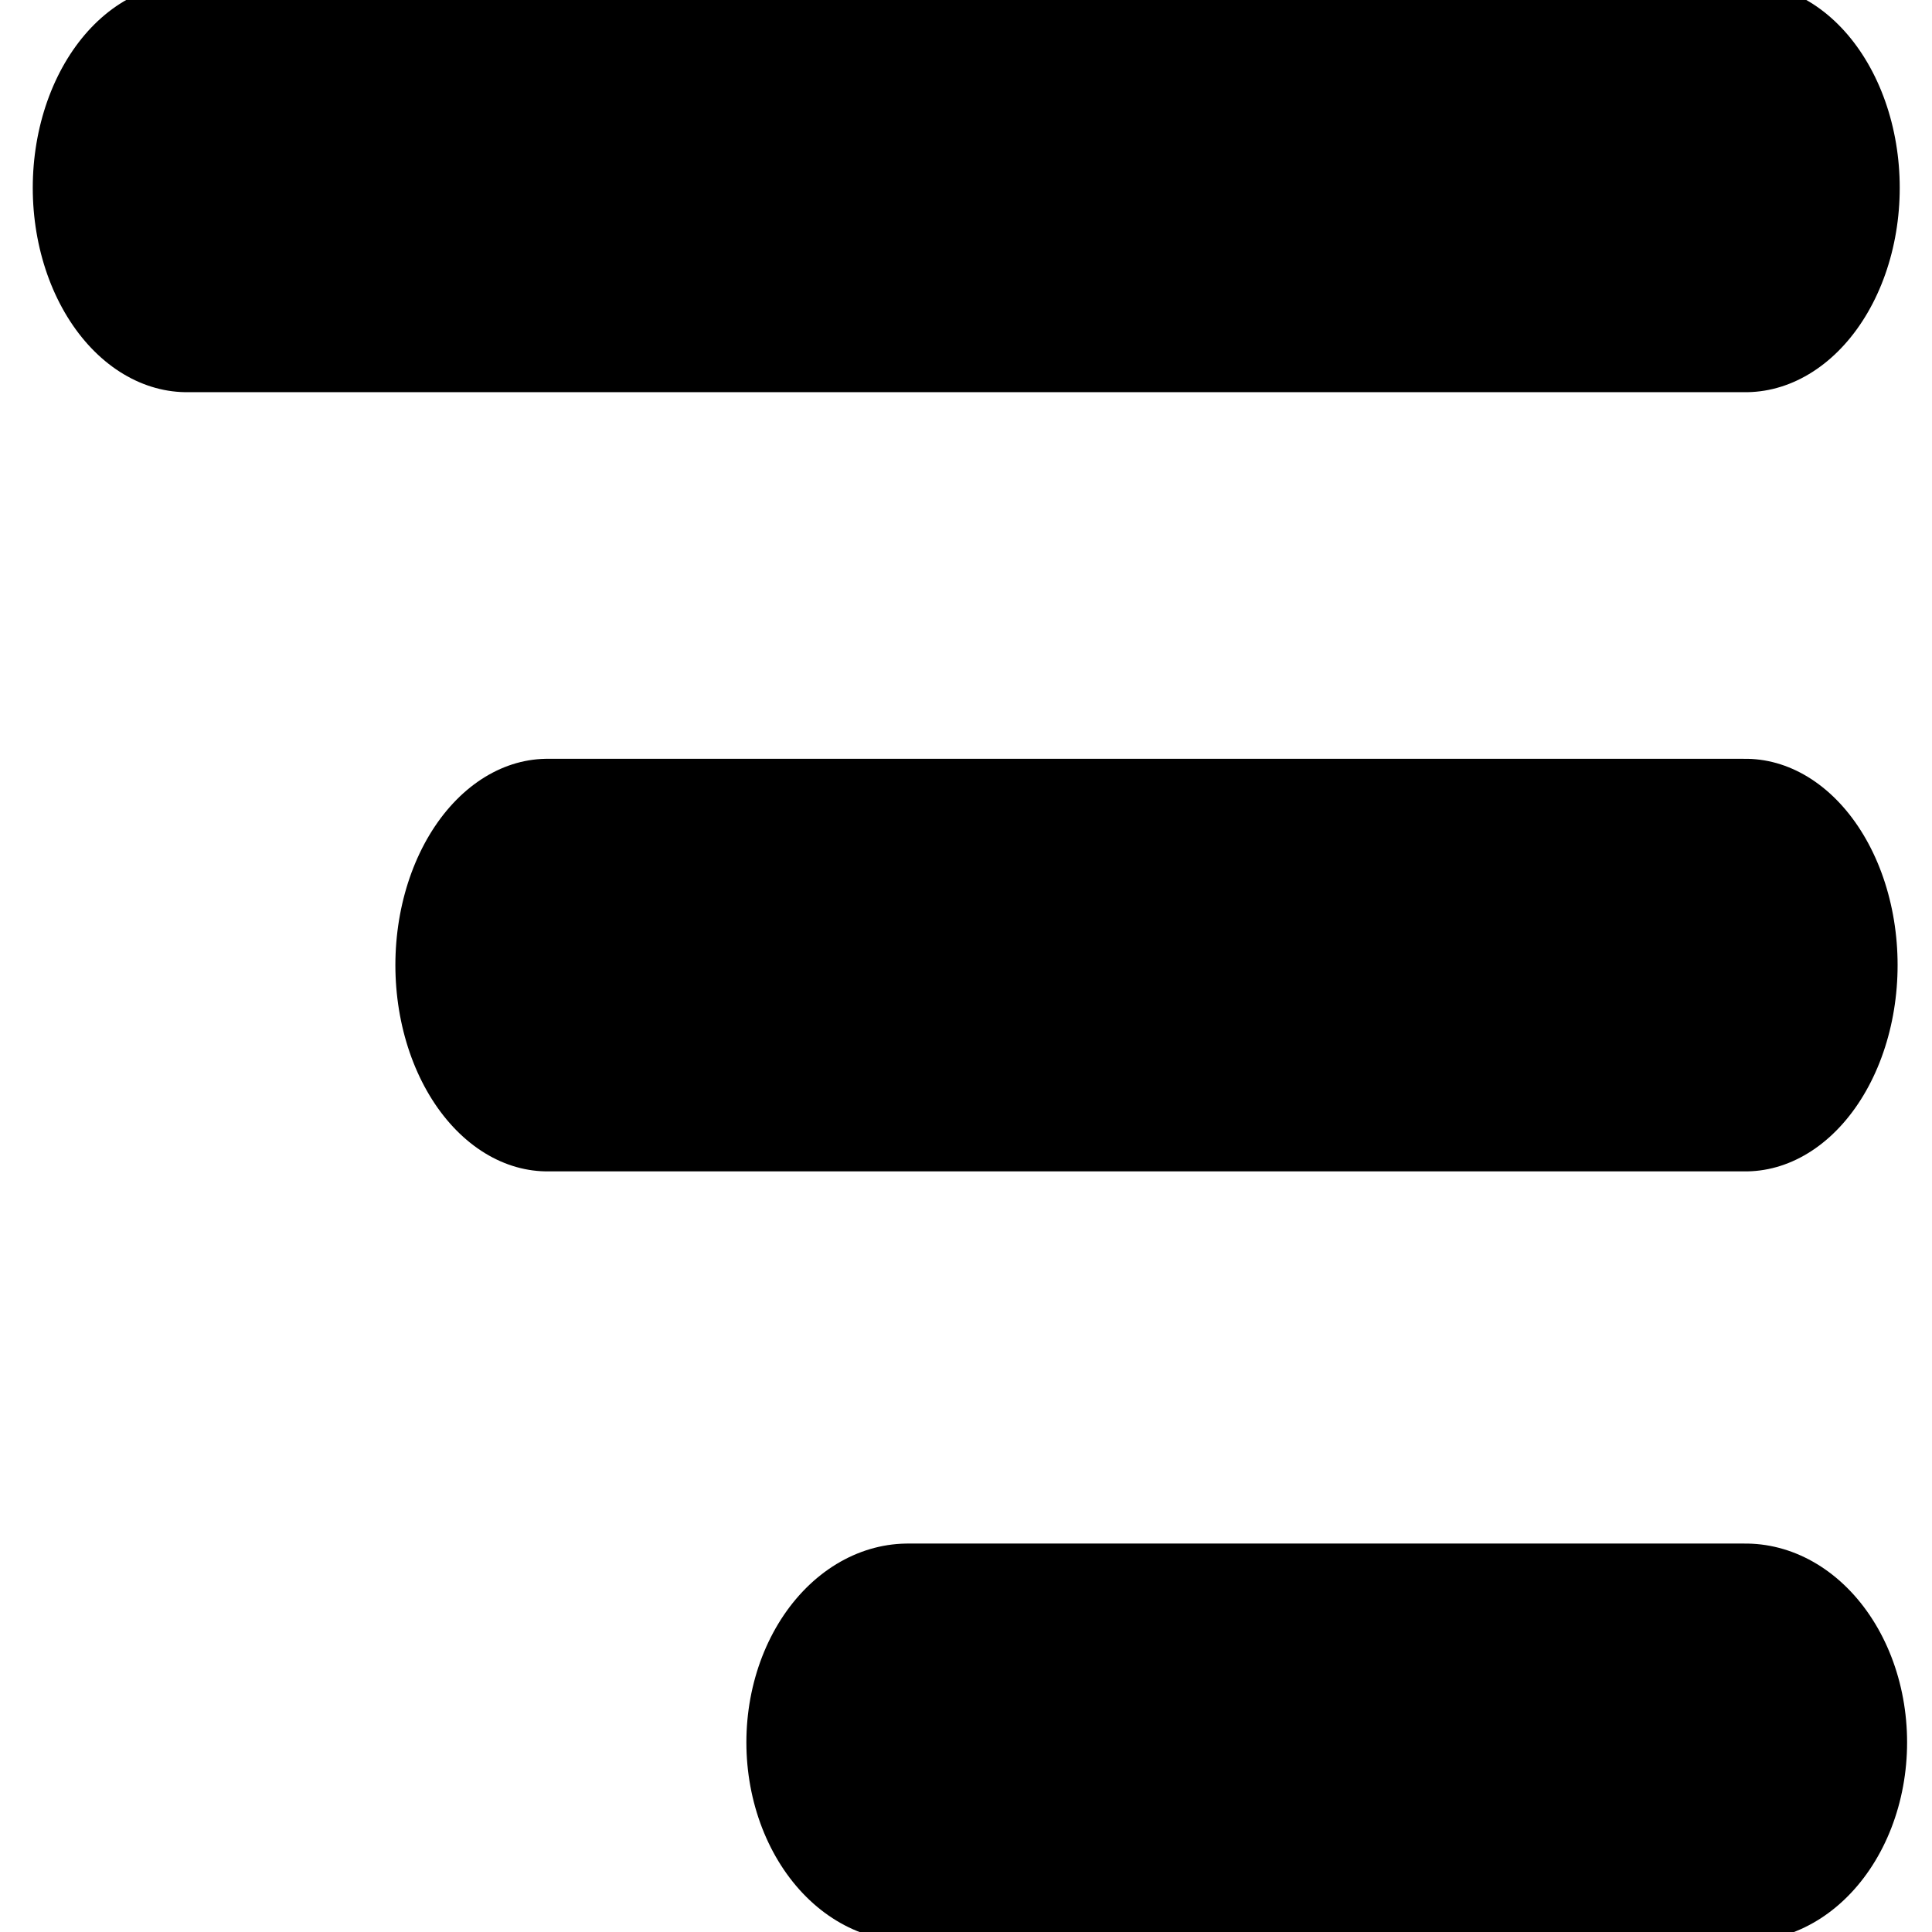
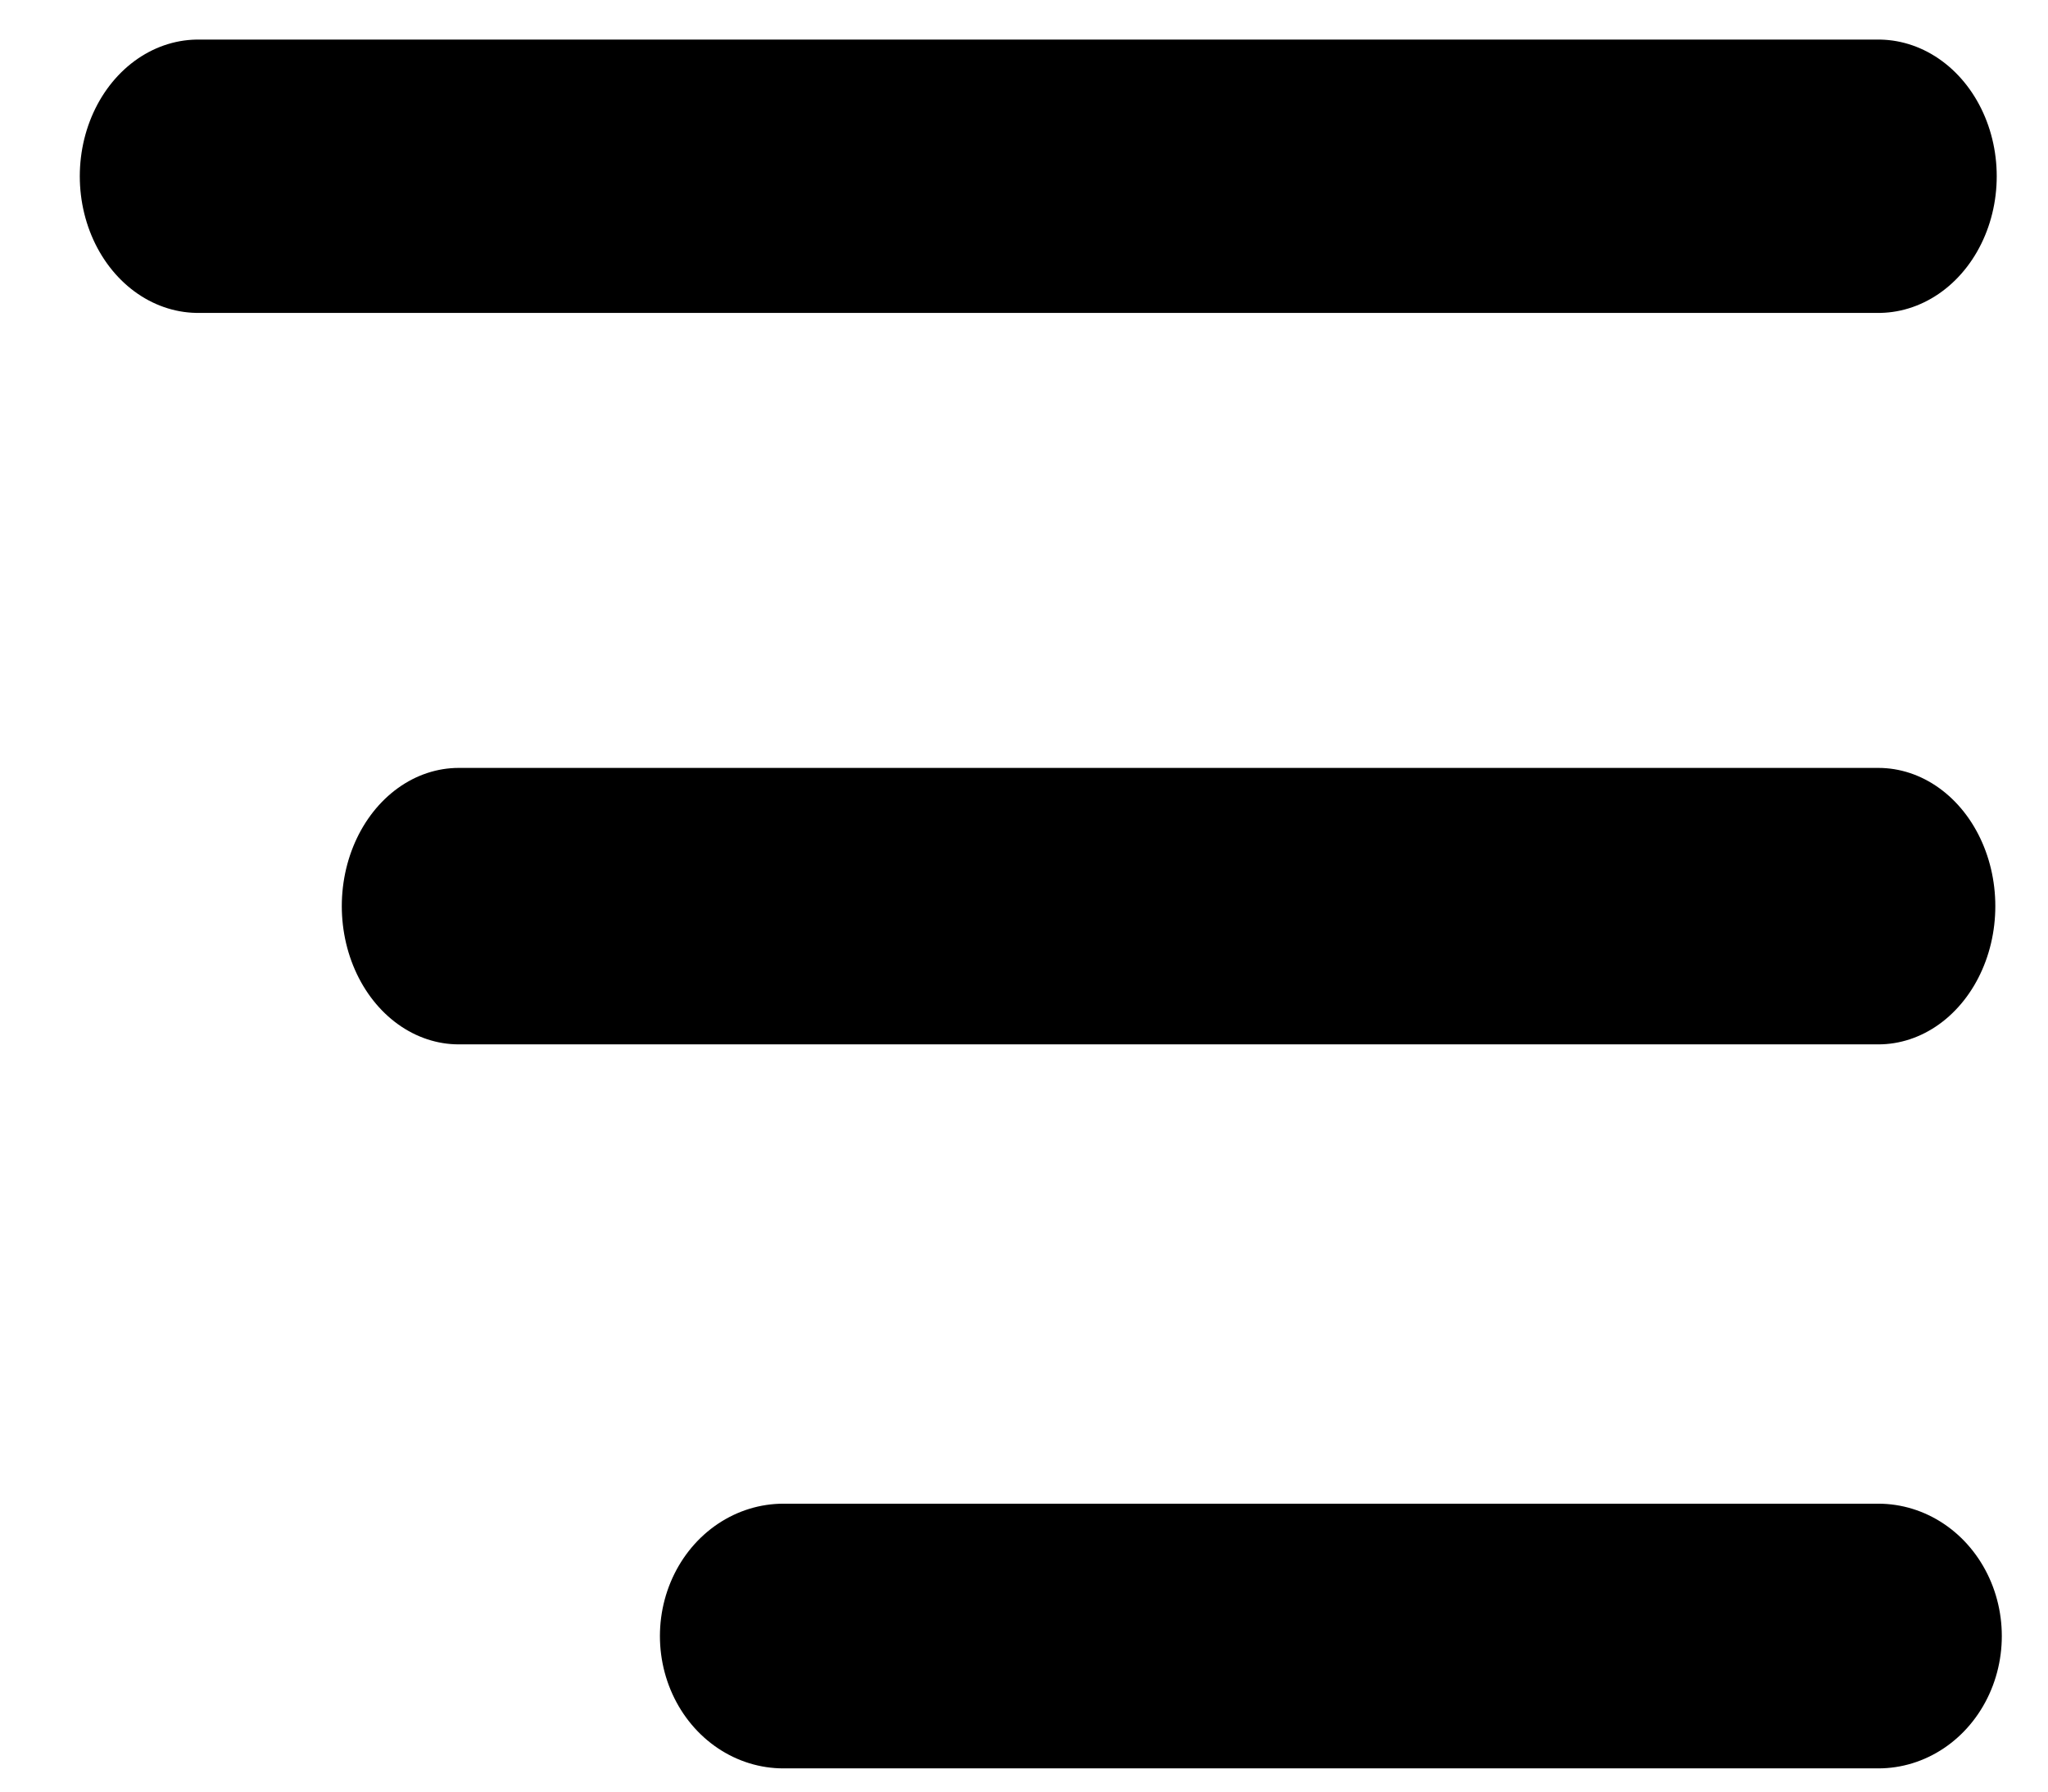
- <svg xmlns="http://www.w3.org/2000/svg" width="100%" height="100%" viewBox="0 0 32 32" version="1.1" xml:space="preserve" style="fill-rule:evenodd;clip-rule:evenodd;stroke-linecap:round;stroke-linejoin:round;stroke-miterlimit:1.5;">
-   <g transform="matrix(0.830479,0,0,1.10082,2.7558,1.57417)">
-     <path d="M0.41,1.396L31.495,1.396" style="fill:none;stroke:black;stroke-width:6.15px;" />
+ <svg xmlns="http://www.w3.org/2000/svg" width="100%" height="100%" viewBox="0 0 32 28" version="1.1" xml:space="preserve" style="fill-rule:evenodd;clip-rule:evenodd;stroke-linecap:round;stroke-linejoin:round;stroke-miterlimit:1.5;">
+   <g transform="matrix(0.844555,0,0,0.9754,2.75003,1.39278)">
+     <path d="M0.41,1.396L31.495,1.396" style="fill:none;stroke:black;stroke-width:4.38px;" />
  </g>
-   <g transform="matrix(0.638398,0,0,0.866125,8.8054,14.7758)">
-     <path d="M0.41,1.396L31.495,1.396" style="fill:none;stroke:black;stroke-width:7.89px;" />
+   <g transform="matrix(0.649218,0,0,0.767446,8.90217,13.0903)">
+     <path d="M-2.671,1.396L31.495,1.396" style="fill:none;stroke:black;stroke-width:5.63px;" />
  </g>
-   <g transform="matrix(0.446316,0,0,0.549245,14.855,28.0921)">
-     <path d="M0.41,1.396L31.495,1.396" style="fill:none;stroke:black;stroke-width:11.99px;" />
+   <g transform="matrix(0.453881,0,0,0.486669,15.0543,24.8895)">
+     <path d="M-6.2,1.396L31.495,1.396" style="fill:none;stroke:black;stroke-width:8.5px;" />
  </g>
</svg>
